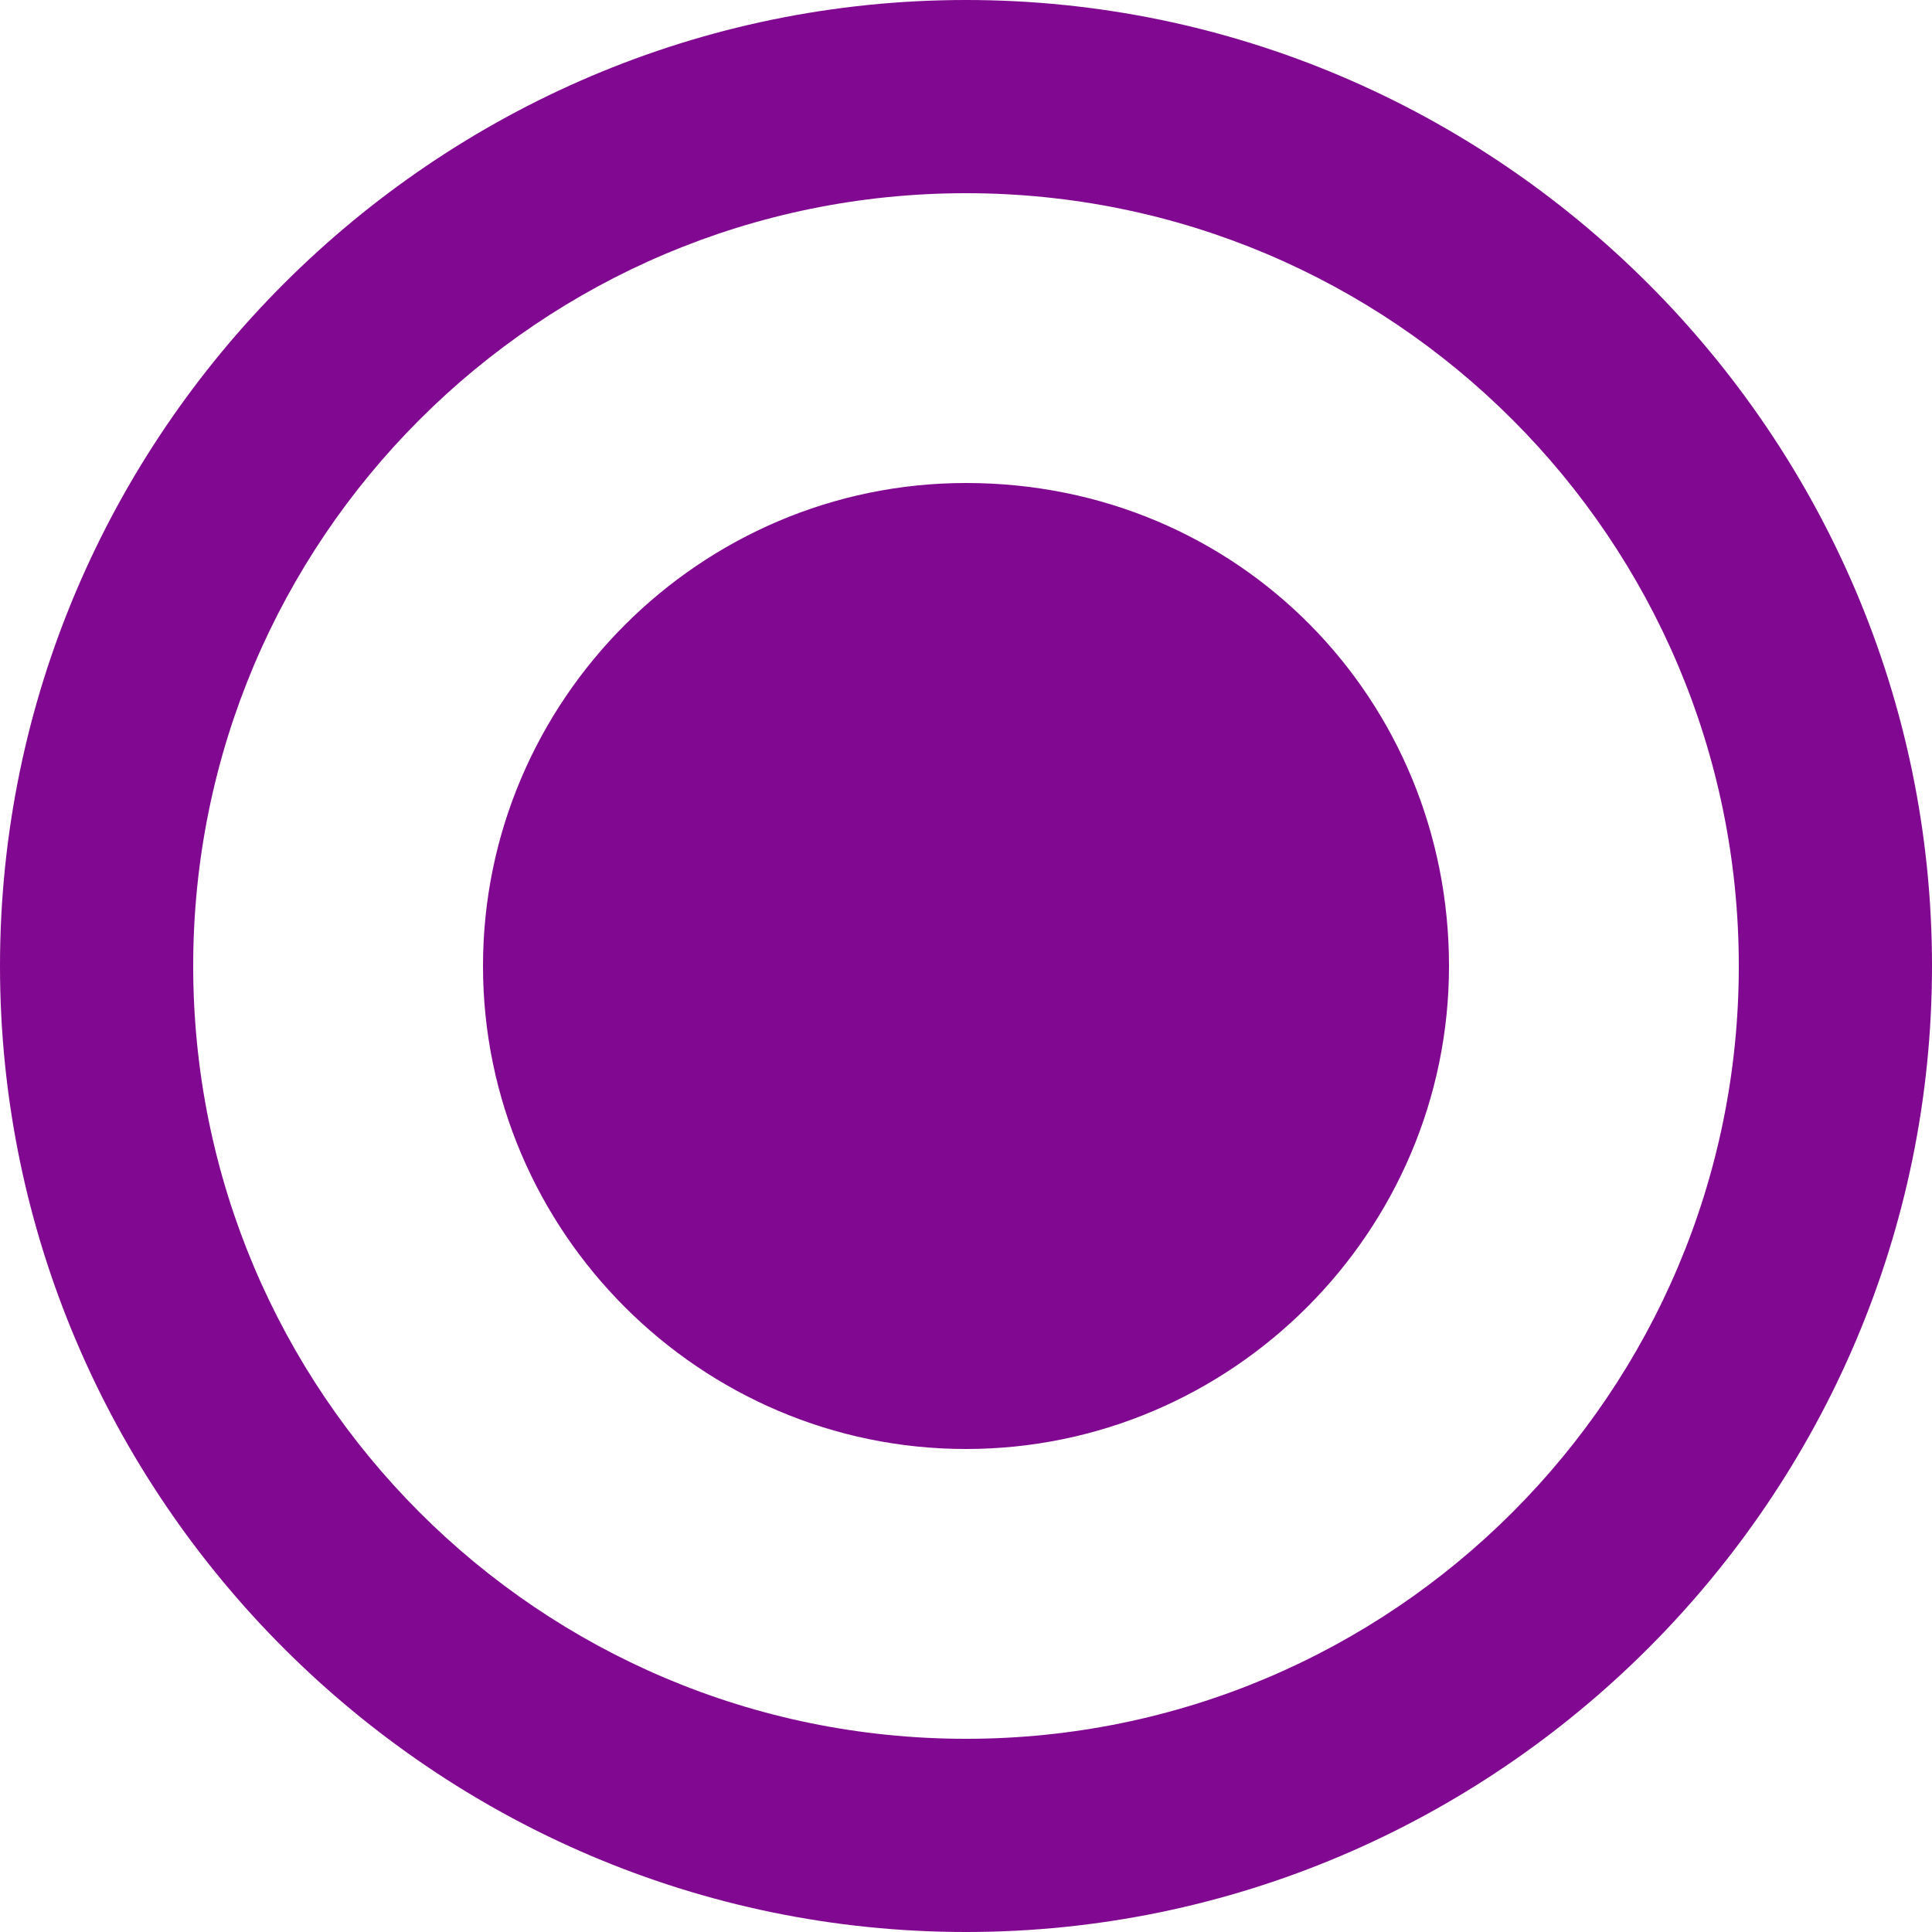
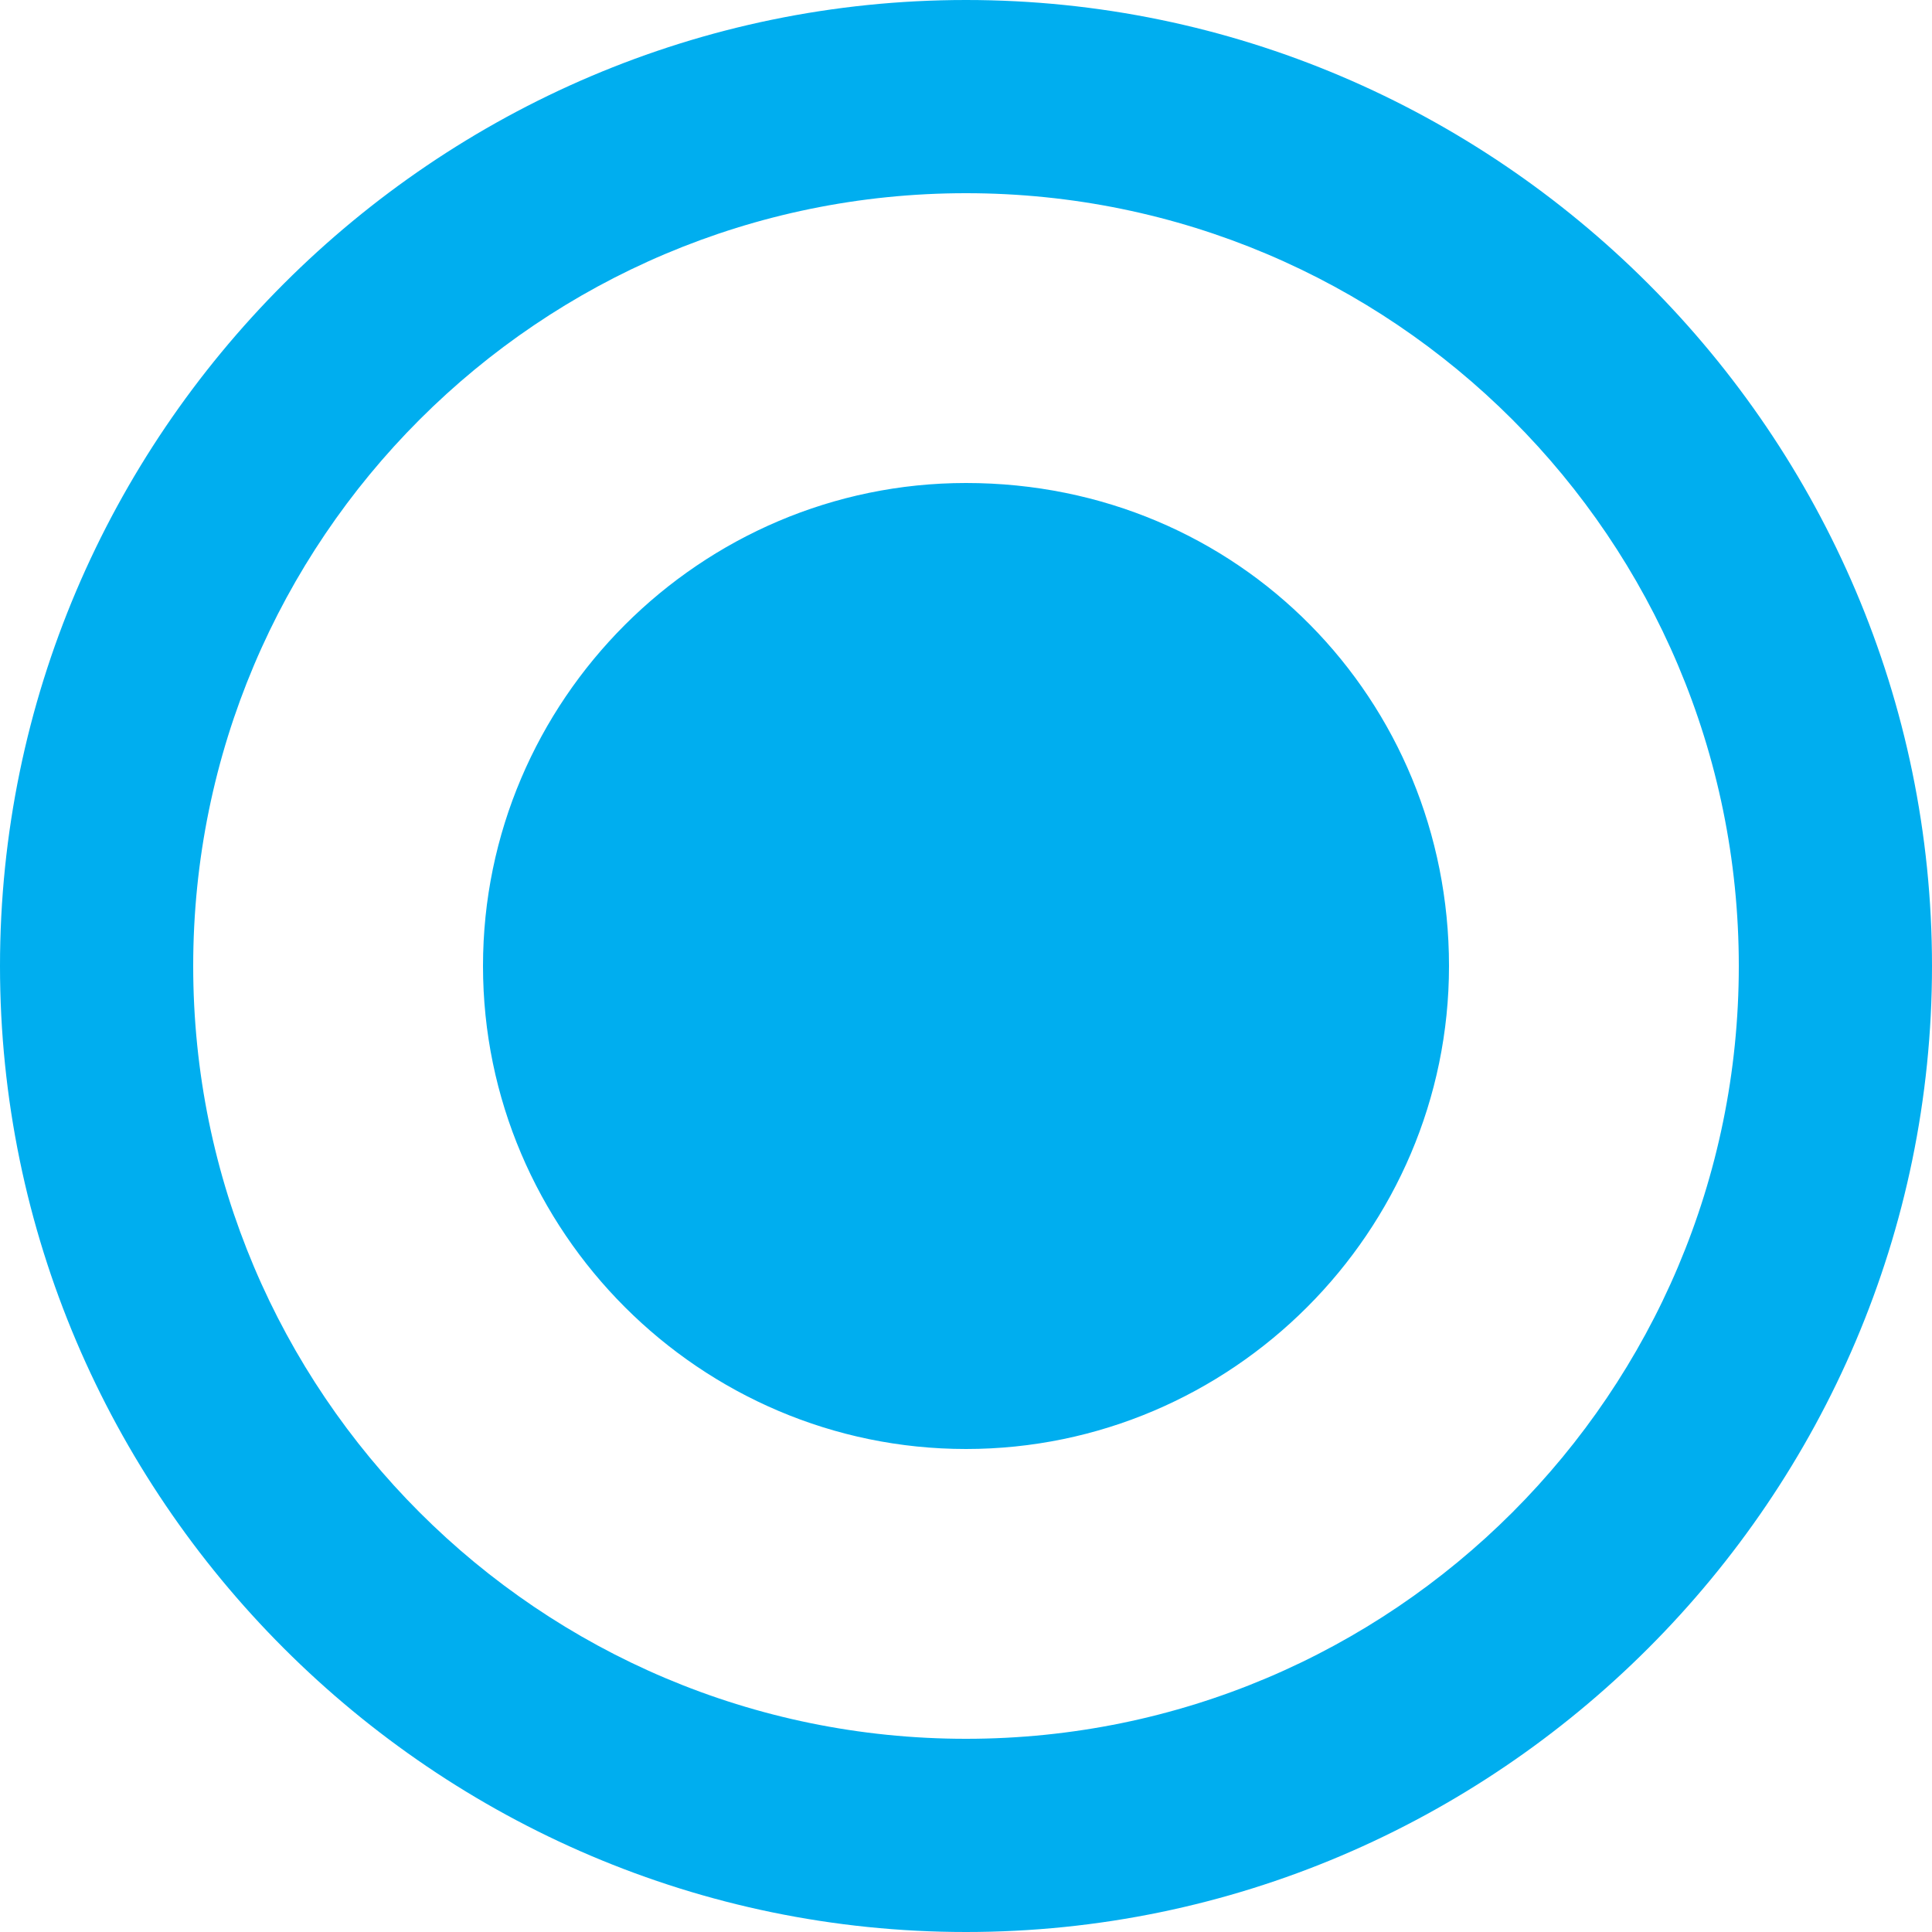
<svg xmlns="http://www.w3.org/2000/svg" version="1.1" id="svg8" x="0px" y="0px" viewBox="0 0 24 24" style="enable-background:new 0 0 24 24;" xml:space="preserve">
  <style type="text/css">
- 	.st0{fill-rule:evenodd;clip-rule:evenodd;fill:#810890;}
+ 	.st0{fill-rule:evenodd;clip-rule:evenodd;fill:#00aeef;}
</style>
  <g id="radiobttom_active" transform="translate(-508 -240)">
    <path id="radio_on" class="st0" d="M520,246c-3.3,0-6,2.7-6,6s2.7,6,6,6s6-2.7,6-6S523.4,246,520,246L520,246z M520,240   c-6.6,0-12,5.4-12,12s5.4,12,12,12s12-5.4,12-12S526.6,240,520,240z M520,261.6c-5.3,0-9.6-4.3-9.6-9.6s4.3-9.6,9.6-9.6   s9.6,4.3,9.6,9.6C529.6,257.3,525.3,261.6,520,261.6z" />
  </g>
</svg>
